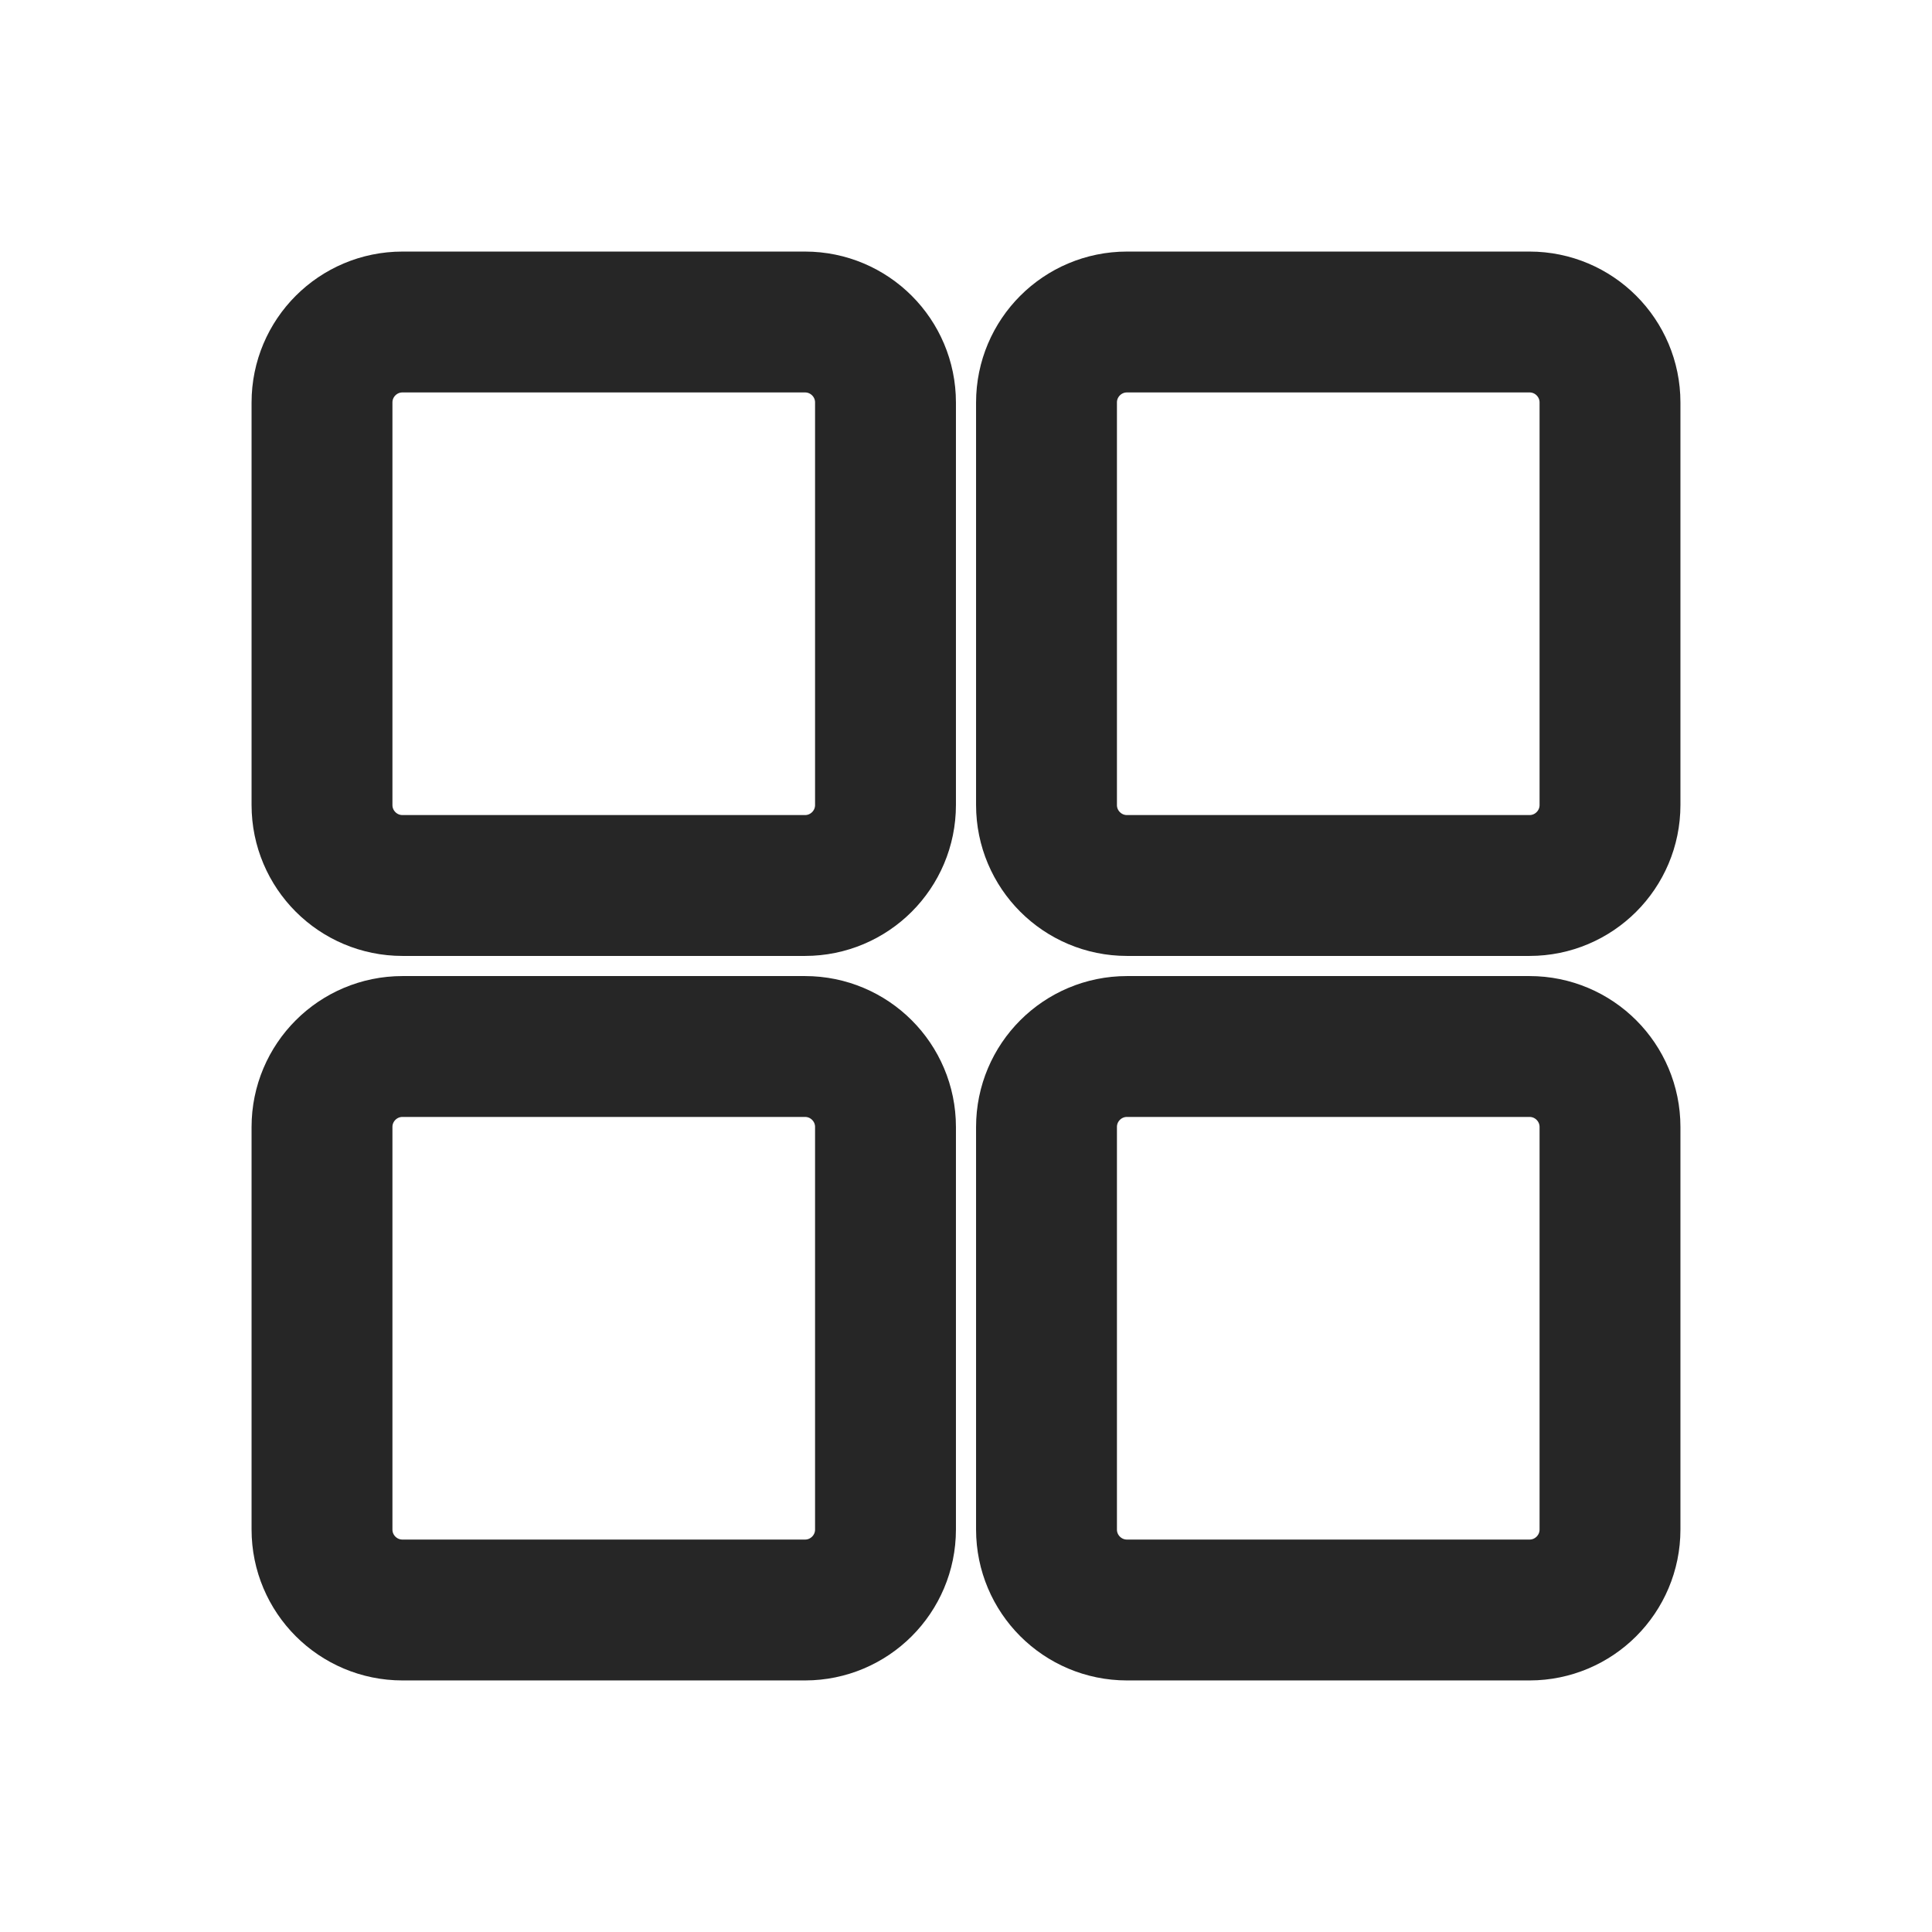
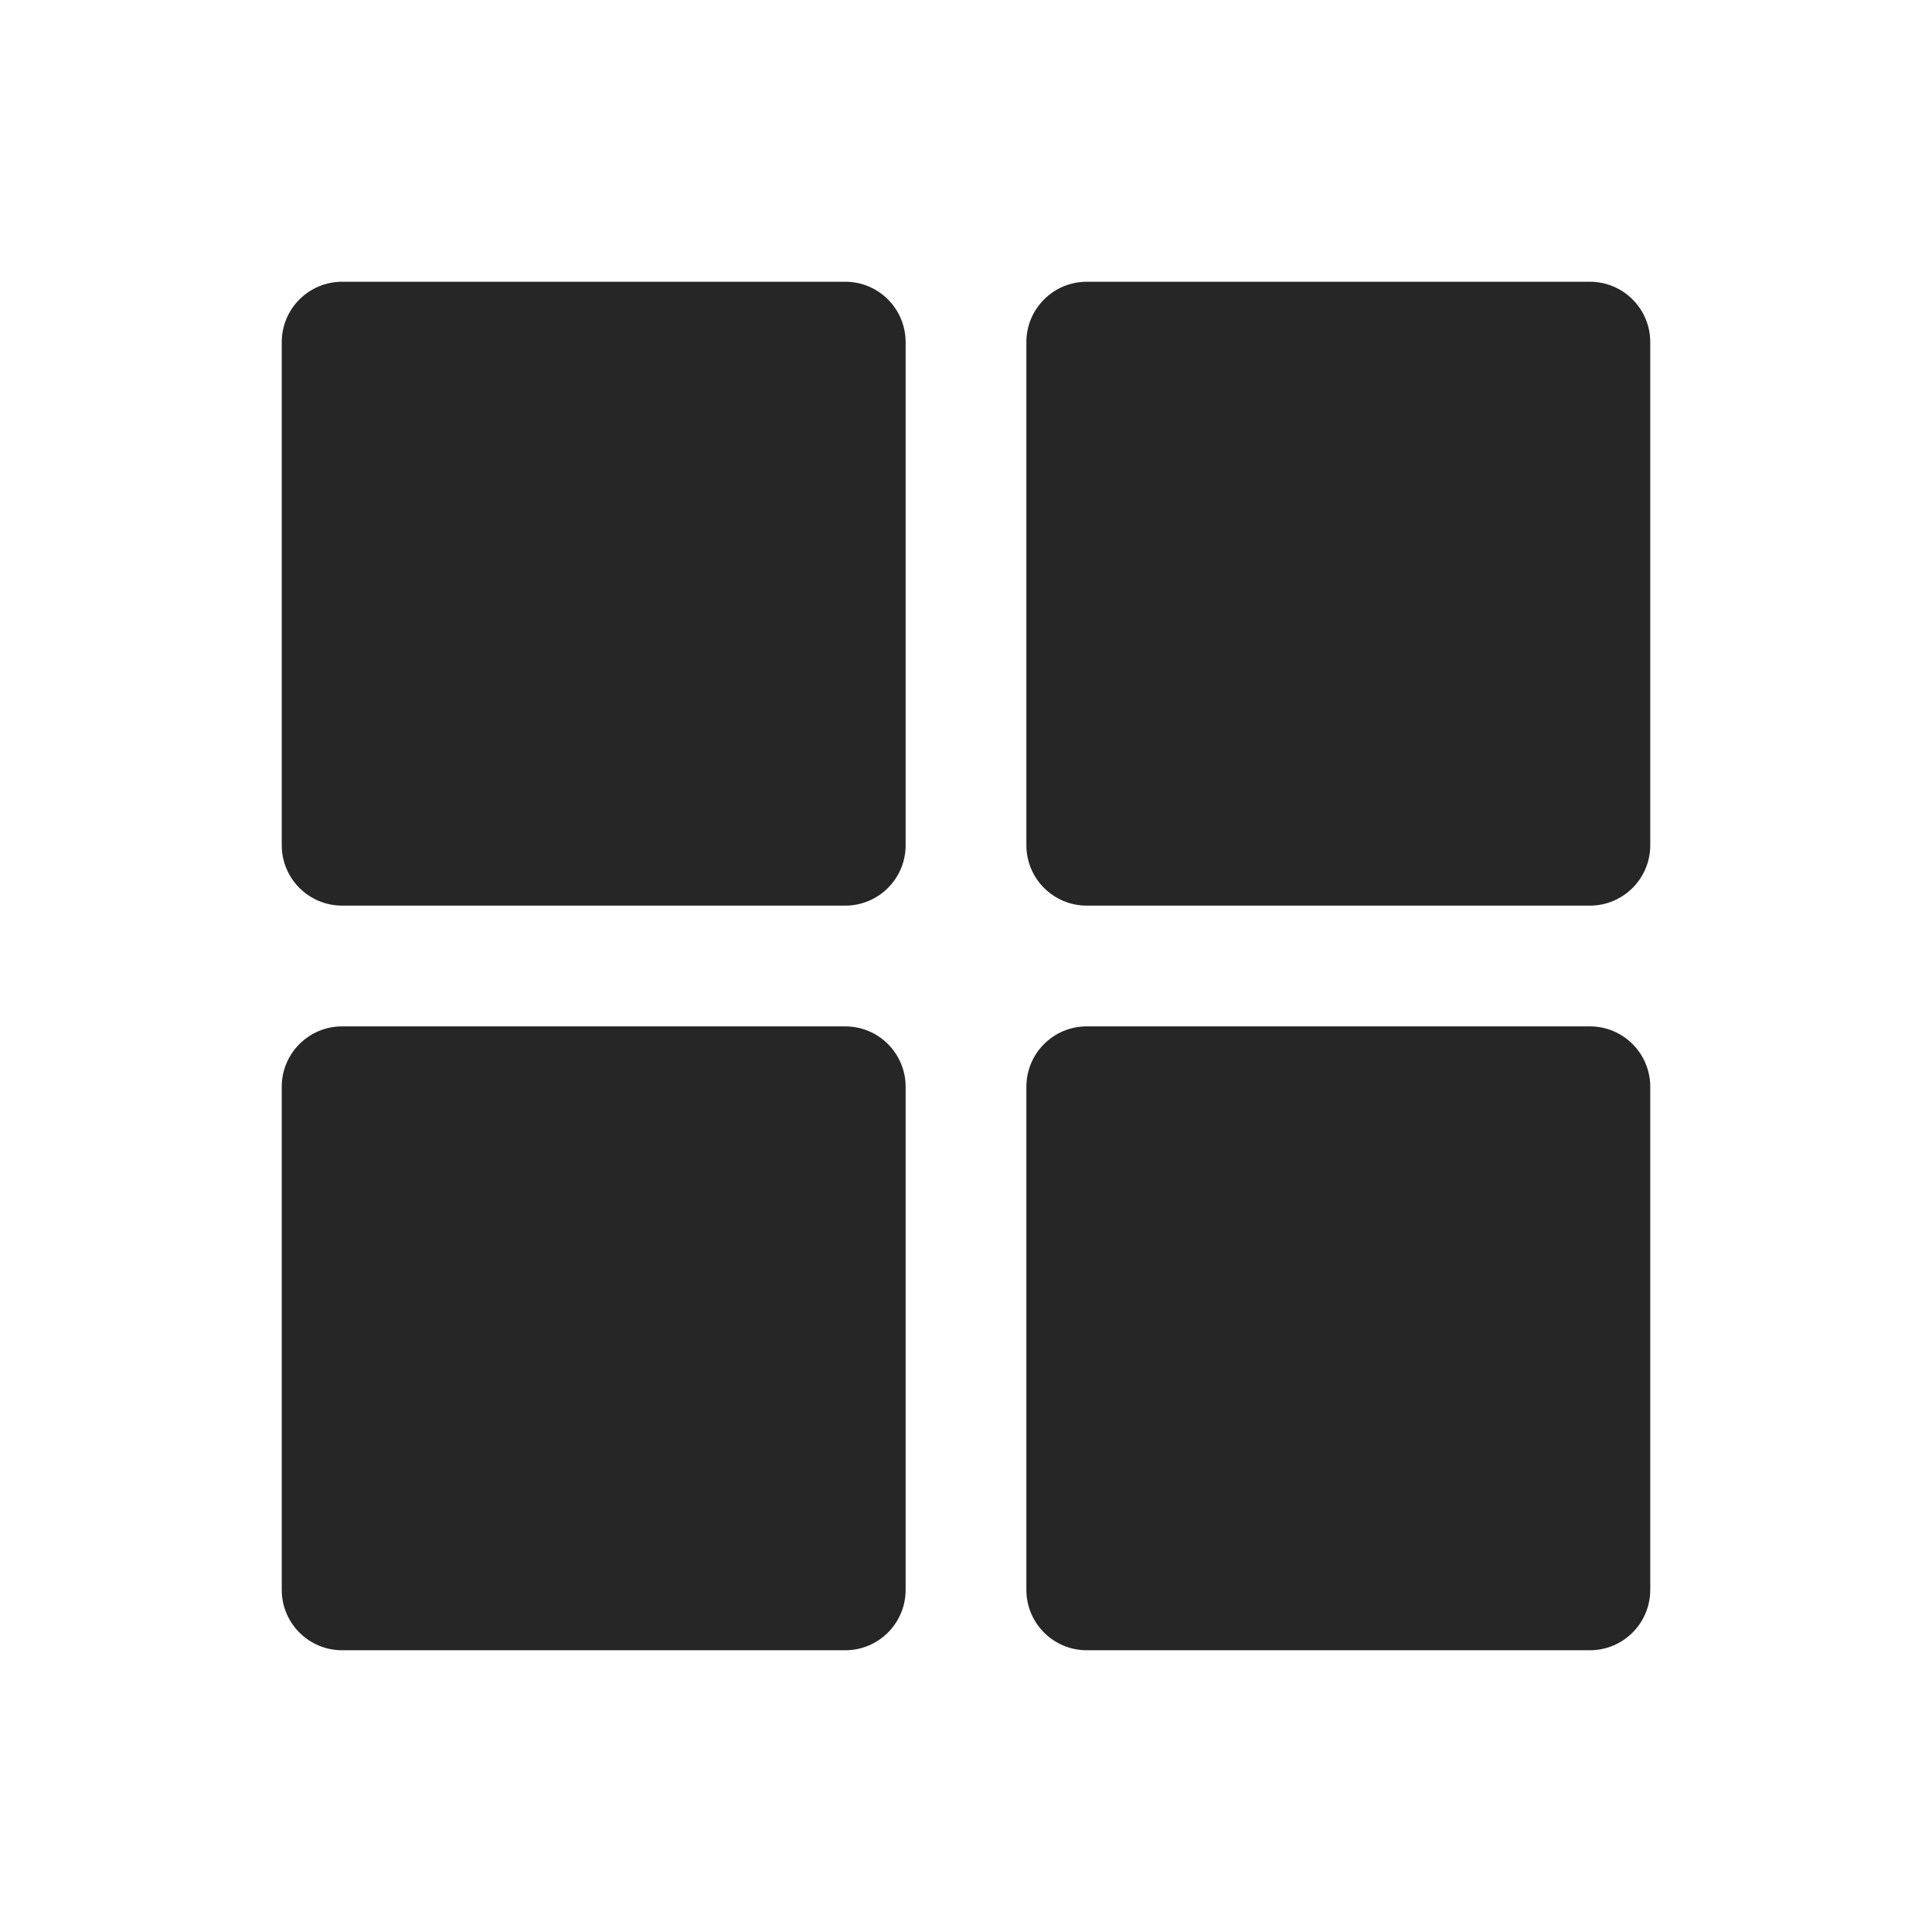
<svg xmlns="http://www.w3.org/2000/svg" viewBox="0 0 24 24" width="24" height="24" fill="none" stroke="#262626" stroke-width="1.75" stroke-linejoin="round" stroke-linecap="round">
-   <rect x="4" y="4" width="7" height="7" rx="1" />
-   <rect x="13" y="4" width="7" height="7" rx="1" />
-   <rect x="4" y="13" width="7" height="7" rx="1" />
-   <rect x="13" y="13" width="7" height="7" rx="1" />
+   <rect x="3.5" y="3.5" width="7.75" height="7.75" rx="0.75" fill="#262626" stroke="none" />
+   <rect x="12.75" y="3.5" width="7.75" height="7.75" rx="0.75" fill="#262626" stroke="none" />
+   <rect x="3.5" y="12.75" width="7.75" height="7.75" rx="0.75" fill="#262626" stroke="none" />
+   <rect x="12.75" y="12.75" width="7.75" height="7.75" rx="0.75" fill="#262626" stroke="none" />
</svg>
